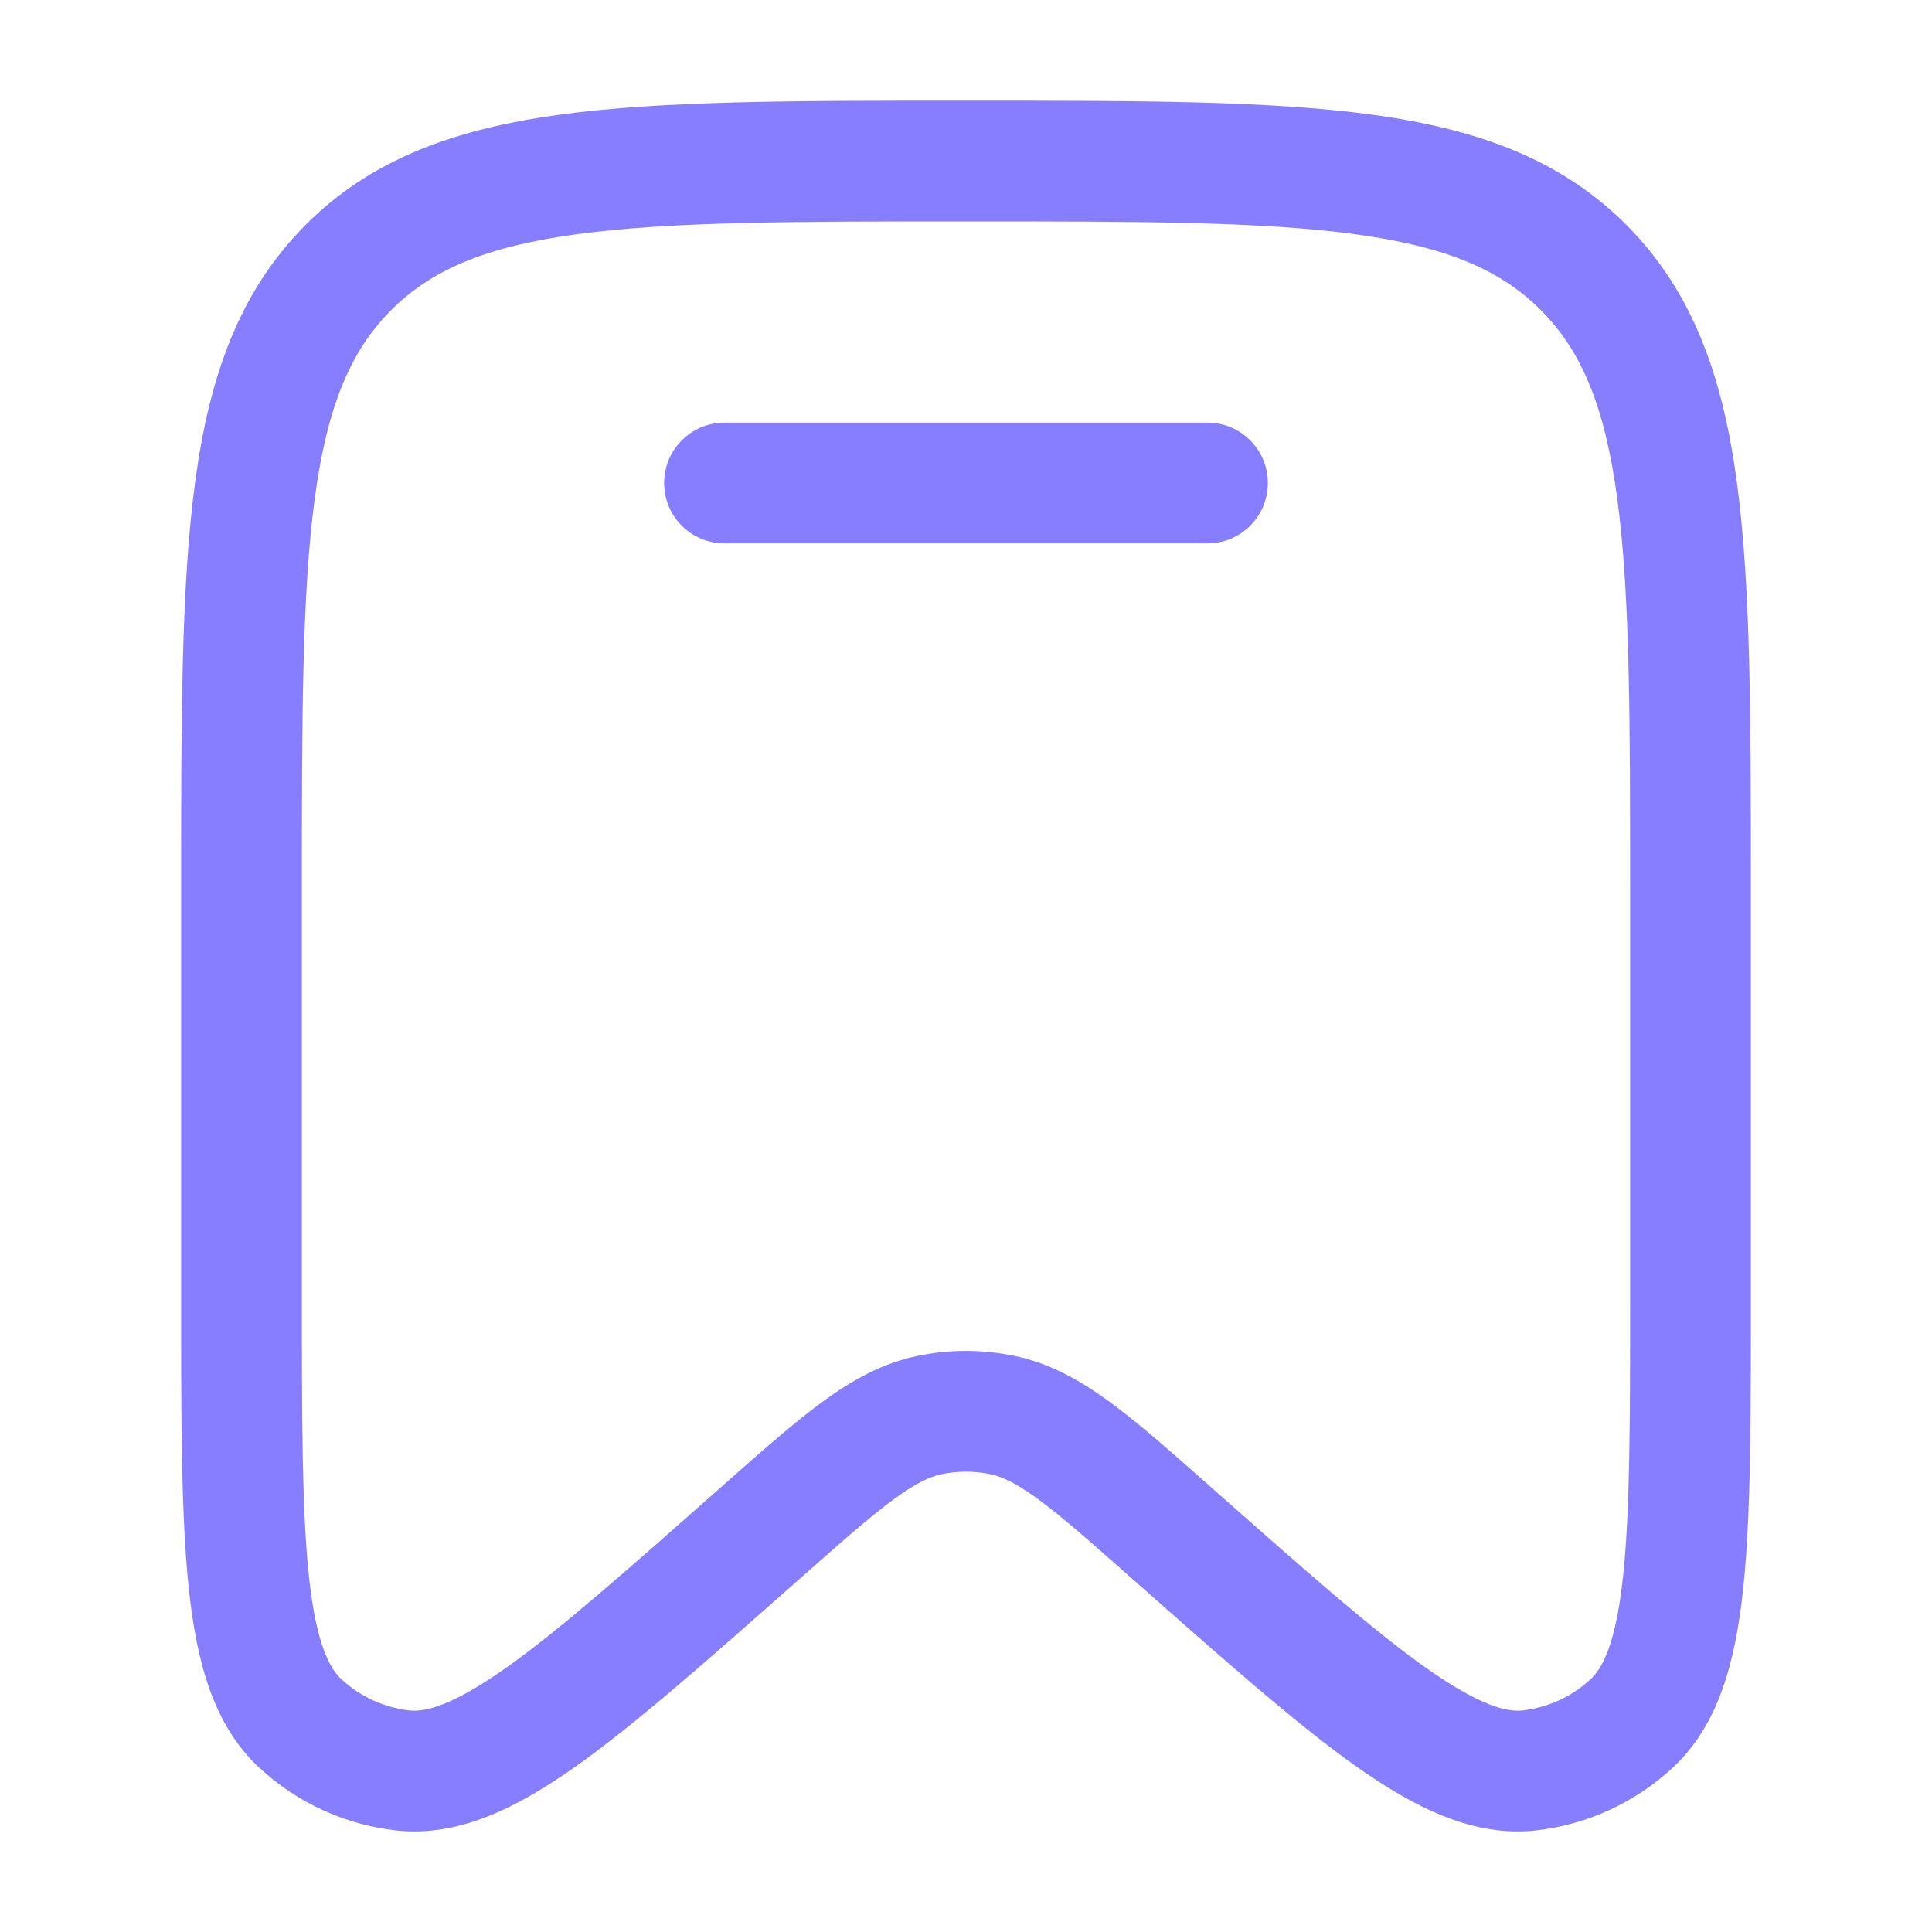
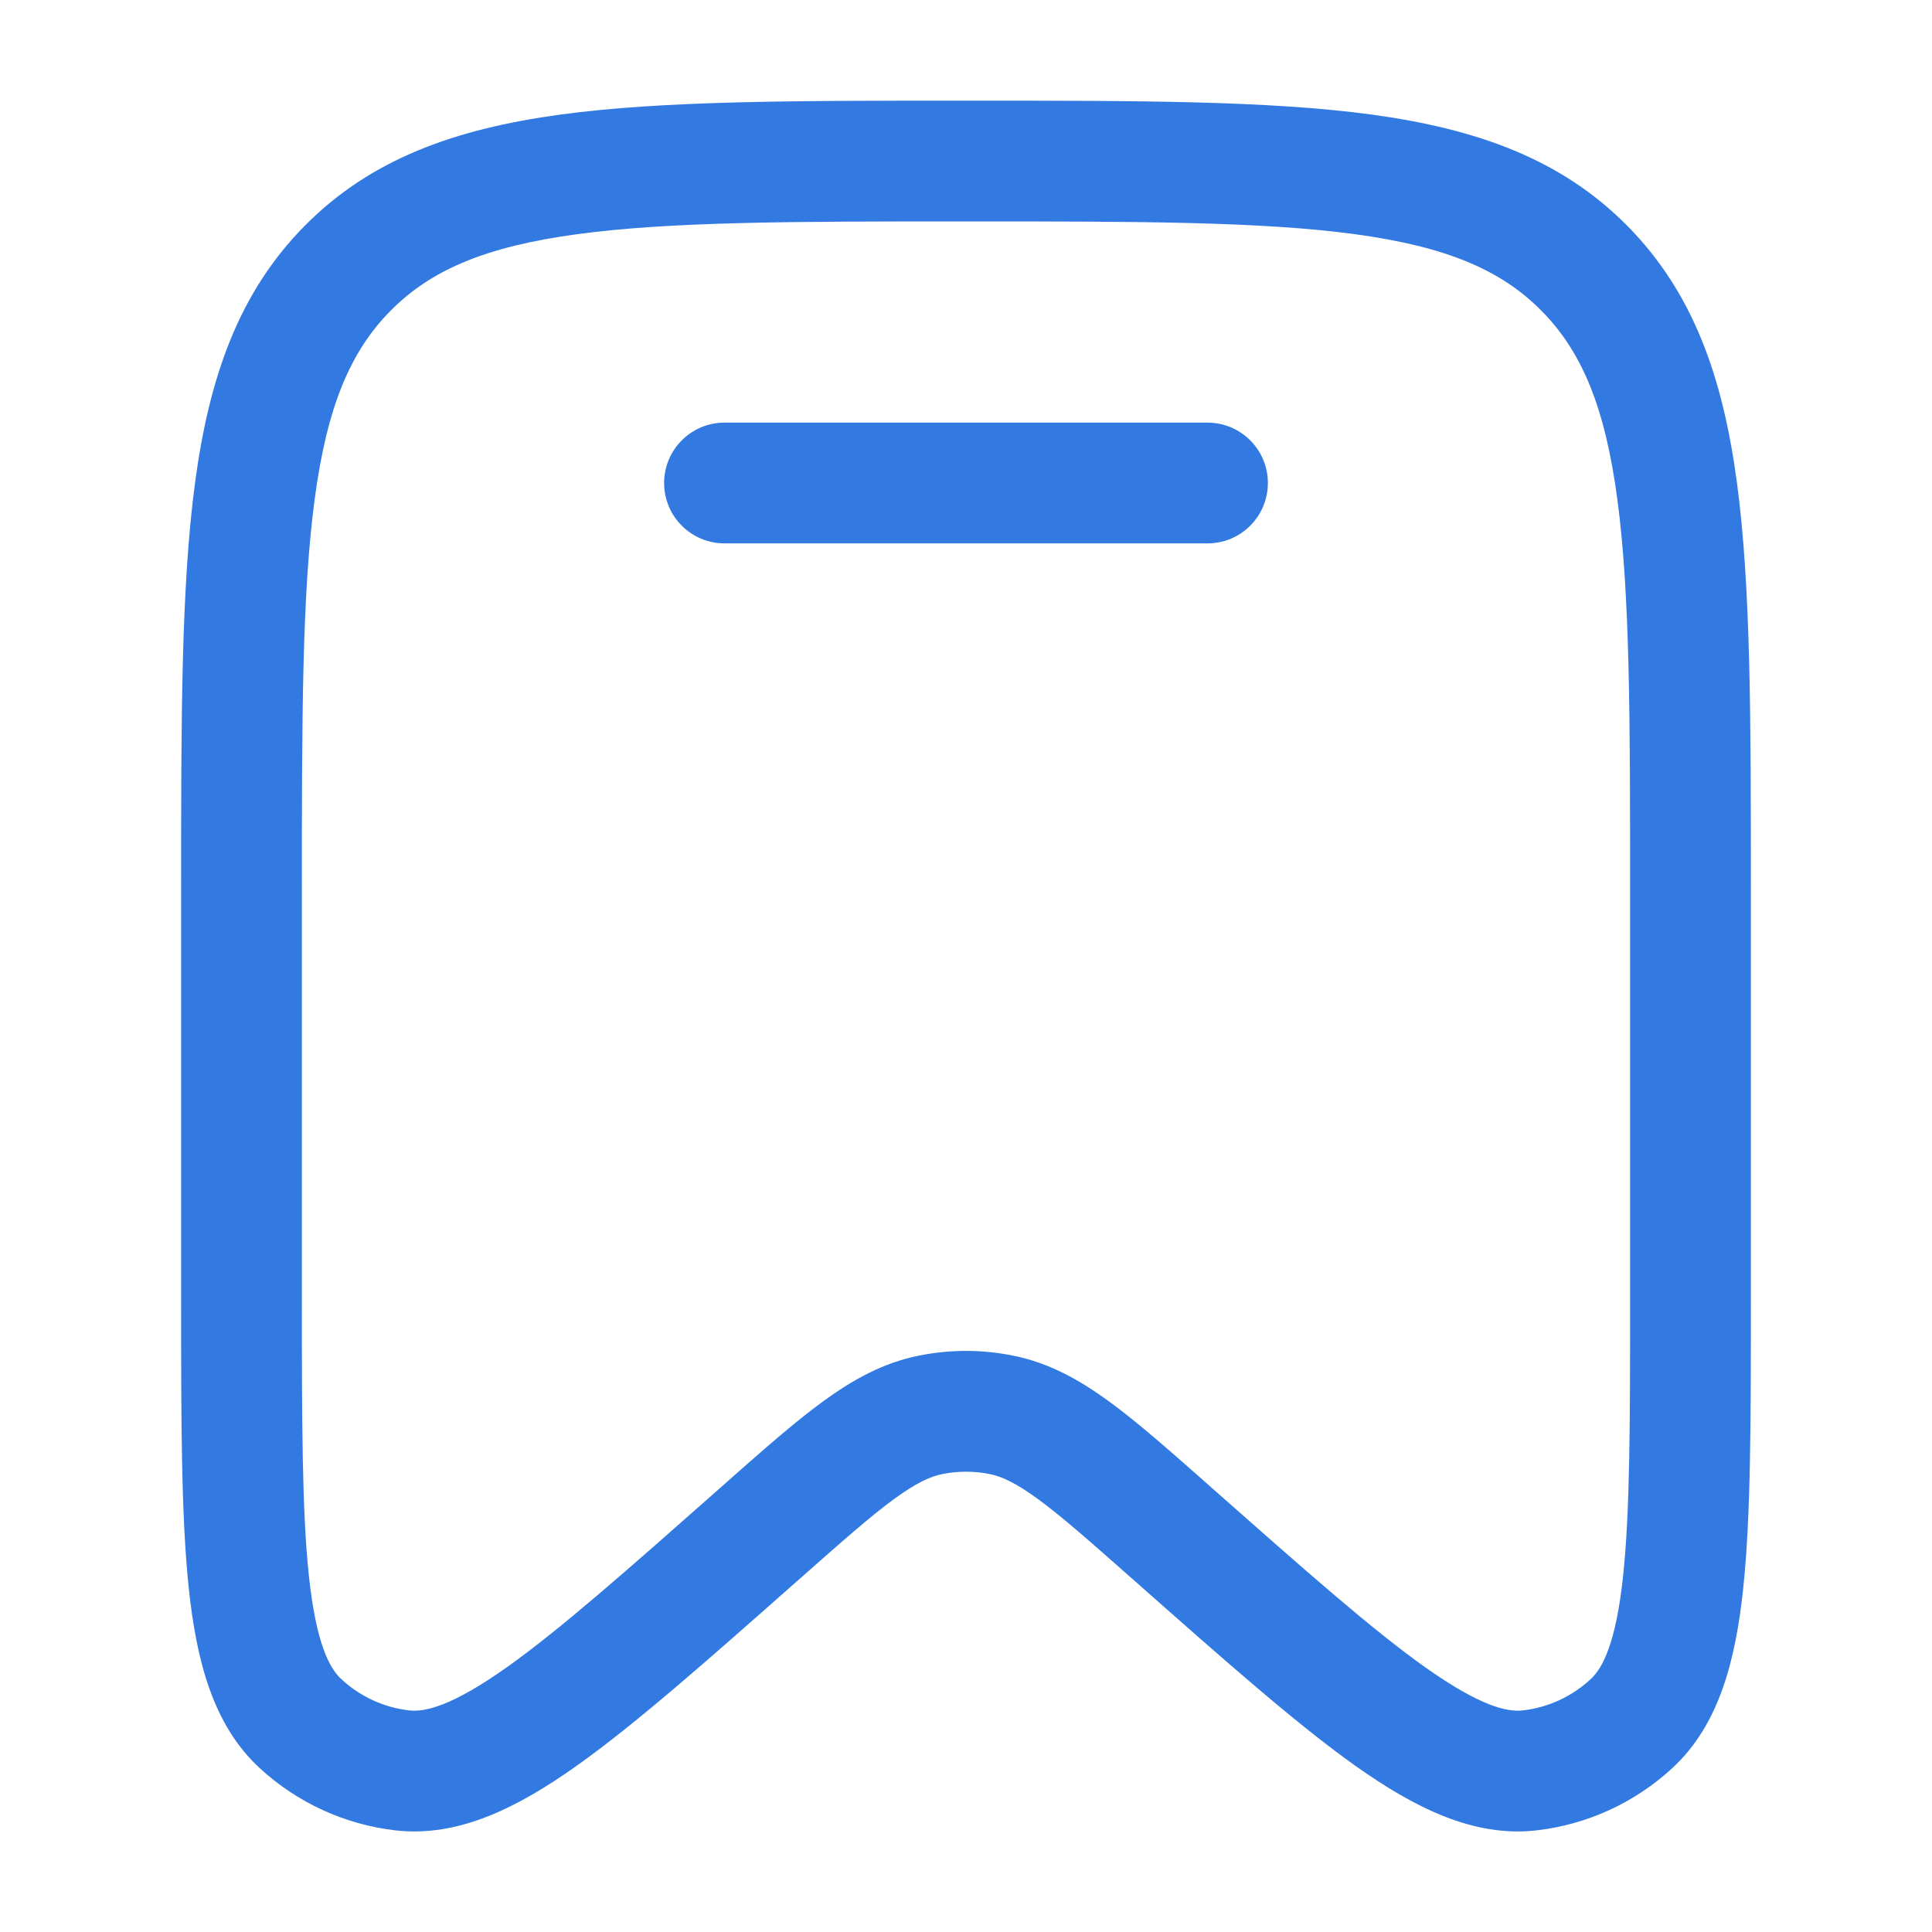
<svg xmlns="http://www.w3.org/2000/svg" width="20" height="20" viewBox="0 0 20 20" fill="none">
-   <path d="M7.5 4.375C7.155 4.375 6.875 4.655 6.875 5C6.875 5.346 7.155 5.625 7.5 5.625H12.5C12.845 5.625 13.125 5.346 13.125 5C13.125 4.655 12.845 4.375 12.5 4.375H7.5Z" fill="#877EFF" />
-   <path fill-rule="evenodd" clip-rule="evenodd" d="M9.952 1.042C8.225 1.042 6.864 1.042 5.801 1.186C4.709 1.335 3.838 1.646 3.154 2.338C2.471 3.029 2.164 3.906 2.018 5.006C1.875 6.08 1.875 7.454 1.875 9.201V13.45C1.875 14.706 1.875 15.7 1.955 16.449C2.034 17.189 2.204 17.857 2.688 18.303C3.077 18.662 3.568 18.887 4.093 18.948C4.749 19.023 5.362 18.709 5.966 18.282C6.576 17.849 7.317 17.194 8.252 16.367L8.283 16.34C8.716 15.957 9.009 15.698 9.254 15.519C9.491 15.346 9.635 15.283 9.757 15.259C9.917 15.227 10.083 15.227 10.243 15.259C10.365 15.283 10.509 15.346 10.746 15.519C10.991 15.698 11.284 15.957 11.717 16.34L11.748 16.367C12.683 17.194 13.424 17.849 14.034 18.282C14.638 18.709 15.251 19.023 15.907 18.948C16.432 18.887 16.923 18.662 17.312 18.303C17.796 17.857 17.966 17.189 18.045 16.449C18.125 15.7 18.125 14.706 18.125 13.45V9.201C18.125 7.454 18.125 6.08 17.982 5.006C17.836 3.906 17.529 3.029 16.846 2.338C16.162 1.646 15.291 1.335 14.199 1.186C13.136 1.042 11.775 1.042 10.048 1.042H9.952ZM4.043 3.217C4.457 2.798 5.019 2.554 5.969 2.425C6.939 2.293 8.214 2.292 10 2.292C11.786 2.292 13.061 2.293 14.031 2.425C14.981 2.554 15.543 2.798 15.957 3.217C16.372 3.636 16.615 4.207 16.743 5.171C16.874 6.153 16.875 7.444 16.875 9.248V13.409C16.875 14.715 16.874 15.642 16.802 16.317C16.728 17.008 16.592 17.267 16.465 17.384C16.27 17.564 16.025 17.676 15.765 17.706C15.598 17.725 15.32 17.66 14.757 17.262C14.208 16.873 13.518 16.263 12.546 15.404L12.524 15.384C12.118 15.025 11.781 14.727 11.484 14.51C11.173 14.283 10.859 14.108 10.49 14.034C10.166 13.968 9.834 13.968 9.51 14.034C9.141 14.108 8.827 14.283 8.516 14.51C8.219 14.727 7.882 15.025 7.476 15.384L7.454 15.404C6.482 16.263 5.792 16.873 5.243 17.262C4.68 17.66 4.402 17.725 4.235 17.706C3.975 17.676 3.73 17.564 3.535 17.384C3.408 17.267 3.272 17.008 3.198 16.317C3.126 15.642 3.125 14.715 3.125 13.409V9.248C3.125 7.444 3.126 6.153 3.257 5.171C3.385 4.207 3.628 3.636 4.043 3.217Z" fill="#877EFF" />
+   <path d="M7.5 4.375C7.155 4.375 6.875 4.655 6.875 5C6.875 5.346 7.155 5.625 7.5 5.625H12.5C12.845 5.625 13.125 5.346 13.125 5C13.125 4.655 12.845 4.375 12.5 4.375H7.5Z" fill="#327AE2" />
+   <path fill-rule="evenodd" clip-rule="evenodd" d="M9.952 1.042C8.225 1.042 6.864 1.042 5.801 1.186C4.709 1.335 3.838 1.646 3.154 2.338C2.471 3.029 2.164 3.906 2.018 5.006C1.875 6.08 1.875 7.454 1.875 9.201V13.45C1.875 14.706 1.875 15.7 1.955 16.449C2.034 17.189 2.204 17.857 2.688 18.303C3.077 18.662 3.568 18.887 4.093 18.948C4.749 19.023 5.362 18.709 5.966 18.282C6.576 17.849 7.317 17.194 8.252 16.367L8.283 16.34C8.716 15.957 9.009 15.698 9.254 15.519C9.491 15.346 9.635 15.283 9.757 15.259C9.917 15.227 10.083 15.227 10.243 15.259C10.365 15.283 10.509 15.346 10.746 15.519C10.991 15.698 11.284 15.957 11.717 16.34L11.748 16.367C12.683 17.194 13.424 17.849 14.034 18.282C14.638 18.709 15.251 19.023 15.907 18.948C16.432 18.887 16.923 18.662 17.312 18.303C17.796 17.857 17.966 17.189 18.045 16.449C18.125 15.7 18.125 14.706 18.125 13.45V9.201C18.125 7.454 18.125 6.08 17.982 5.006C17.836 3.906 17.529 3.029 16.846 2.338C16.162 1.646 15.291 1.335 14.199 1.186C13.136 1.042 11.775 1.042 10.048 1.042H9.952ZM4.043 3.217C4.457 2.798 5.019 2.554 5.969 2.425C6.939 2.293 8.214 2.292 10 2.292C11.786 2.292 13.061 2.293 14.031 2.425C14.981 2.554 15.543 2.798 15.957 3.217C16.372 3.636 16.615 4.207 16.743 5.171C16.874 6.153 16.875 7.444 16.875 9.248V13.409C16.875 14.715 16.874 15.642 16.802 16.317C16.728 17.008 16.592 17.267 16.465 17.384C16.27 17.564 16.025 17.676 15.765 17.706C15.598 17.725 15.32 17.66 14.757 17.262C14.208 16.873 13.518 16.263 12.546 15.404L12.524 15.384C12.118 15.025 11.781 14.727 11.484 14.51C11.173 14.283 10.859 14.108 10.49 14.034C10.166 13.968 9.834 13.968 9.51 14.034C9.141 14.108 8.827 14.283 8.516 14.51C8.219 14.727 7.882 15.025 7.476 15.384L7.454 15.404C6.482 16.263 5.792 16.873 5.243 17.262C4.68 17.66 4.402 17.725 4.235 17.706C3.975 17.676 3.73 17.564 3.535 17.384C3.408 17.267 3.272 17.008 3.198 16.317C3.126 15.642 3.125 14.715 3.125 13.409V9.248C3.125 7.444 3.126 6.153 3.257 5.171C3.385 4.207 3.628 3.636 4.043 3.217Z" fill="#327AE2" />
</svg>
